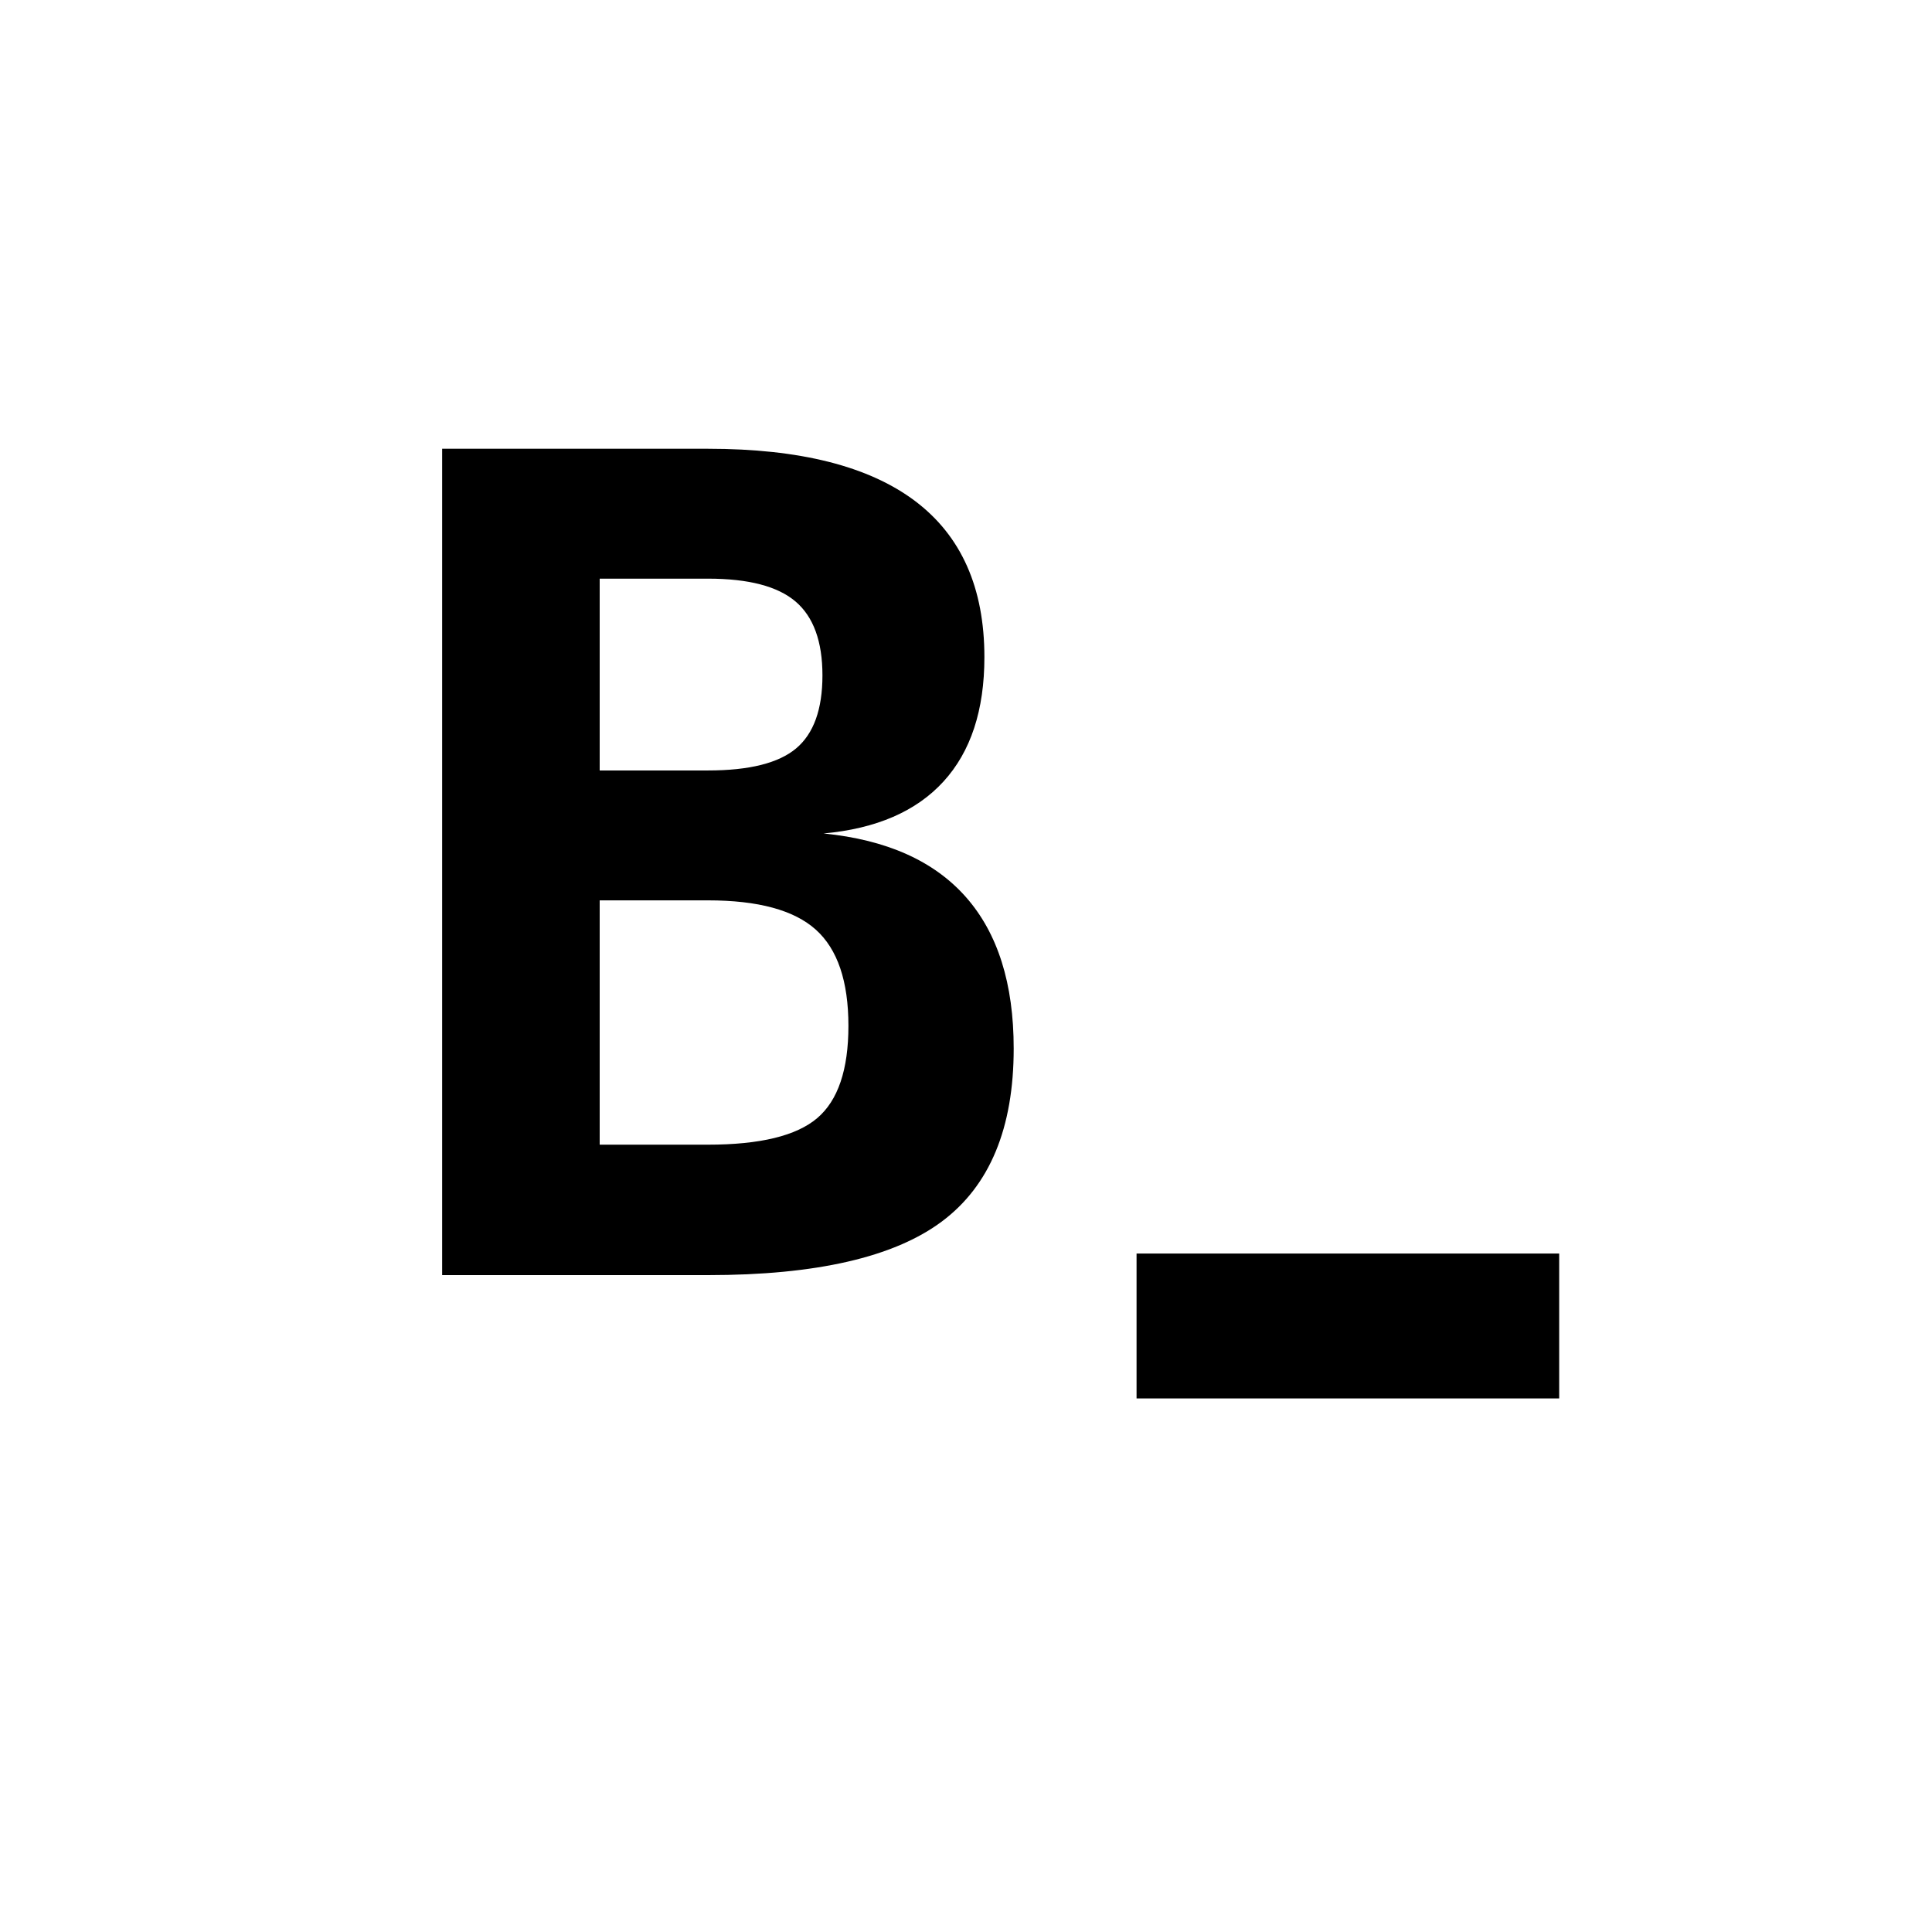
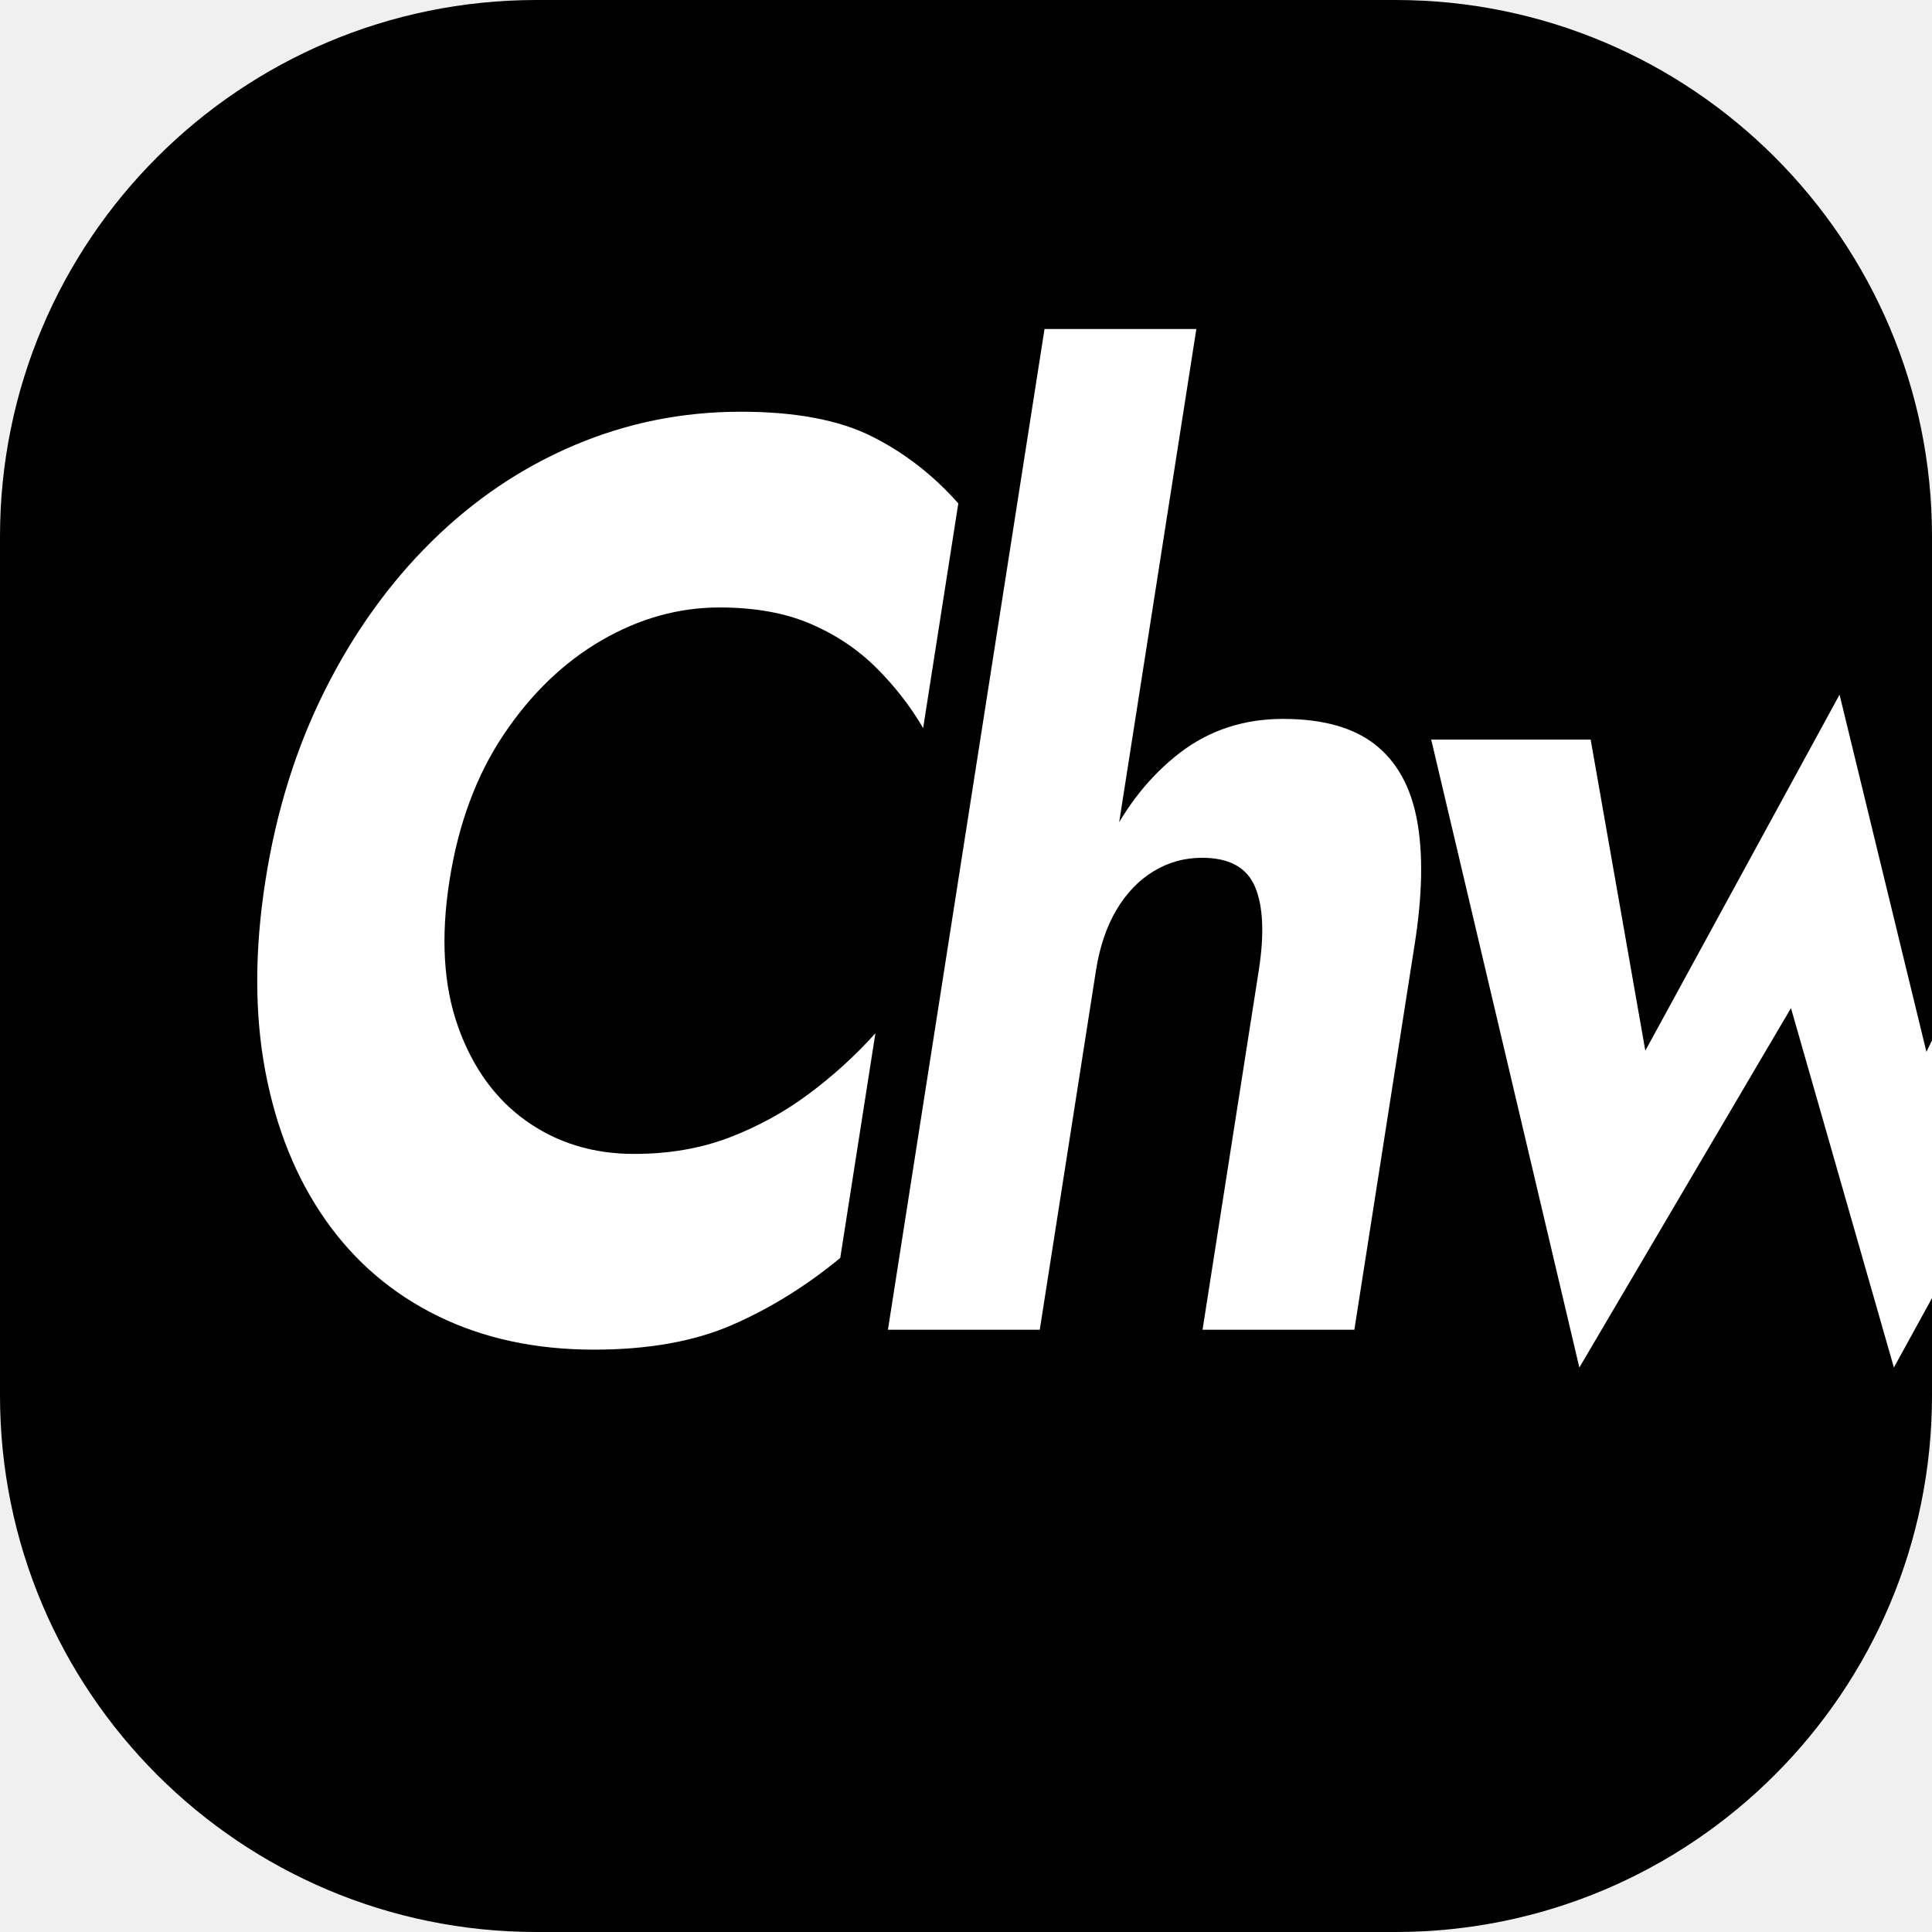
<svg xmlns="http://www.w3.org/2000/svg" viewBox="0 0 512 512">
-   <rect width="512" height="512" fill="#ffffff" />
-   <g fill="#000000">
-     <path d="M158.923 238.604V303.35H187.634Q208.289 303.35 216.565 296.318Q224.841 289.287 224.841 271.856Q224.841 254.131 216.199 246.367Q207.556 238.604 187.634 238.604ZM158.923 153.35V204.18H187.634Q204.041 204.18 210.999 198.32Q217.957 192.461 217.957 178.984Q217.957 165.508 210.852 159.429Q203.748 153.35 187.634 153.35ZM117.175 118.926H187.634Q224.109 118.926 242.493 132.769Q260.876 146.611 260.876 174.15Q260.876 195.244 250.037 207.109Q239.197 218.975 218.25 220.879Q243.298 223.369 255.969 237.725Q268.64 252.08 268.64 277.861Q268.64 309.502 249.597 323.711Q230.554 337.92 187.634 337.92H117.175Z" />
-     <rect x="301.2" y="332.2" width="112.0" height="38.4" />
+   <defs>
+     <clipPath id="bce">
+       <rect width="512" height="512" rx="142.2" ry="142.2" />
+     </clipPath>
+   </defs>
+   <g clip-path="url(#bce)">
+     <rect width="512" height="512" fill="#000000" />
+     <g fill="#ffffff" transform="translate(42.07 352.39) scale(0.28 -0.34) matrix(1 0 0.19 1 0 0)">
+       <path d="M208.65 350Q208.65 416.49 238.50 464.14Q268.35 511.79 317.11 537.38Q365.86 562.96 423.78 562.96Q473.78 562.96 512.24 550.24Q550.69 537.51 581.09 515.95Q611.49 494.39 634.38 468.93V644.07Q592.04 677.53 541.98 696.53Q491.92 715.53 414.92 715.53Q331.95 715.53 262.08 689.31Q192.21 663.09 141.44 614.31Q90.67 565.53 62.56 498.43Q34.46 431.32 34.46 350Q34.46 268.67 62.56 201.56Q90.67 134.46 141.44 85.68Q192.21 36.90 262.08 10.68Q331.95 -15.53 414.92 -15.53Q491.92 -15.53 541.98 3.73Q592.04 23.01 634.38 55.92V231.06Q611.49 205.60 581.09 184.32Q550.69 163.03 512.24 150.03Q473.78 137.03 423.78 137.03Q365.86 137.03 317.11 162.61Q268.35 188.20 238.50 236.07Q208.65 283.95 208.65 350Z" transform="translate(0.00 0)" />
+       <path d="M204.85 780H61.15V0H204.85ZM358.92 280V0H502.61V301.07Q502.61 358.30 486.44 397.20Q470.26 436.09 435.59 456.09Q400.92 476.09 344.61 476.09Q288.86 476.09 252.08 449.70Q215.31 423.32 197.08 379.16Q178.85 335 178.85 280H204.85Q204.85 307.46 215.19 327.09Q225.54 346.72 244.56 357.29Q263.58 367.85 288.61 367.85Q327.09 367.85 343.00 345.22Q358.92 322.59 358.92 280Z" transform="translate(629.00 0)" />
+       <path d="M-6.07 460 227.15 -29.46 374.21 250.70 524.85 -29.46 758.08 460H607.15L508.88 216.60L373.77 495L242.67 217.49L144.85 460Z" transform="translate(1123.00 0)" />
+     </g>
  </g>
</svg>
